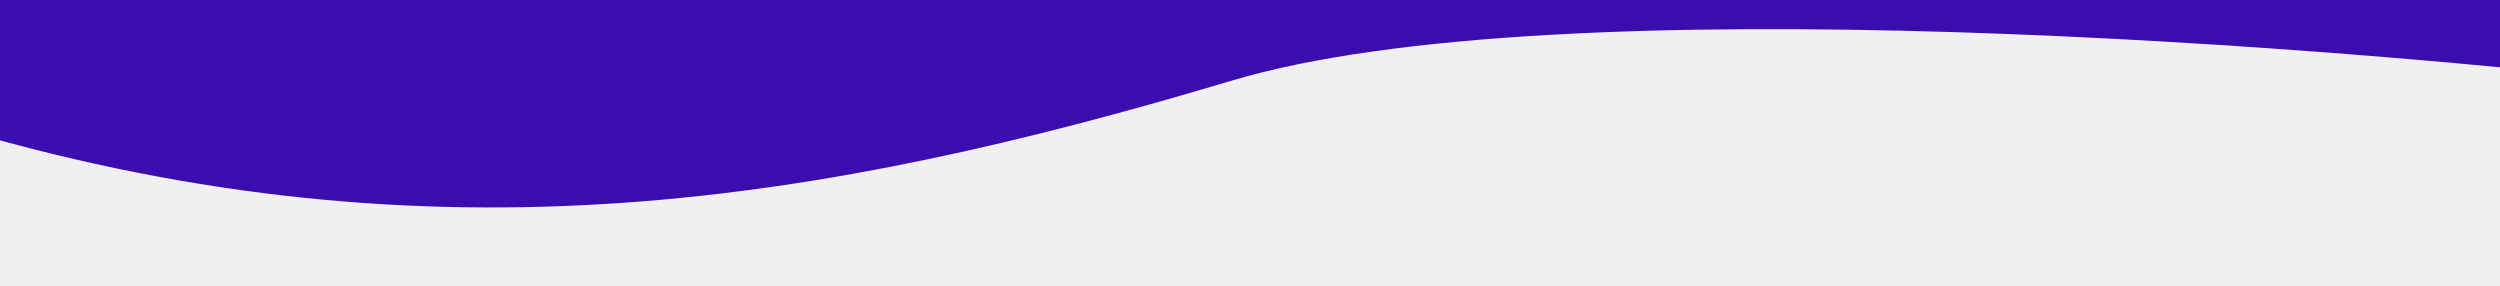
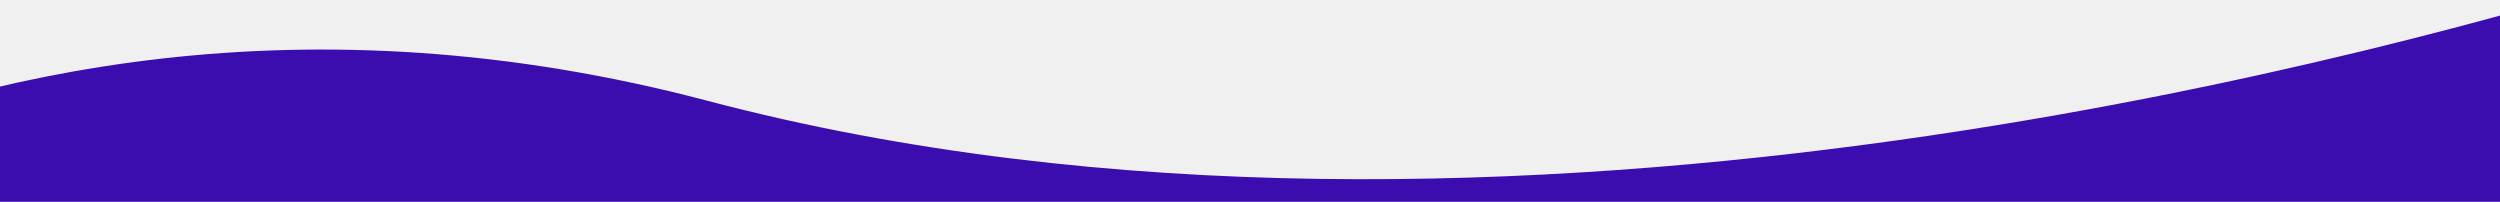
- <svg xmlns="http://www.w3.org/2000/svg" width="1920" height="219" viewBox="0 0 1920 219" fill="none">
-   <g clip-path="url(#clip0_1000_2920)">
-     <path d="M543.266 -1541.61C-72.112 -1704.09 -471.572 -1311.13 -504.321 -1303.95C-636.468 -753.717 -775.925 -48.228 -615.285 -77C-414.484 -112.965 -391.842 -6.626 -28.349 99.774C335.145 206.175 633.598 155.347 945.718 61.988C1195.41 -12.699 1803.54 35.166 2076.4 68.434C2106.88 -514.408 2138.42 -1671.27 2020.67 -1635.99C1873.49 -1591.88 1158.64 -1379.13 543.266 -1541.61Z" fill="#3B0CAE" />
+ <svg xmlns="http://www.w3.org/2000/svg" width="1920" height="155" viewBox="0 0 1920 155" fill="none">
+   <g clip-path="url(#clip0_1000_2917)">
+     <path d="M543.266 77.389C-72.112 -85.091 -471.572 307.87 -504.321 315.05C-636.468 865.283 -775.925 1570.77 -615.285 1542C-414.484 1506.03 -391.842 1612.37 -28.349 1718.77C335.145 1825.17 633.598 1774.35 945.718 1680.99C1195.41 1606.3 1803.54 1654.17 2076.4 1687.43C2106.88 1104.59 2138.42 -52.27 2020.67 -16.986C1873.49 27.118 1158.64 239.87 543.266 77.389Z" fill="#3B0CAE" />
  </g>
  <defs>
-     <clipPath id="clip0_1000_2920">
-       <rect width="1920" height="219" fill="white" />
+     <clipPath id="clip0_1000_2917">
+       <rect width="1920" height="155" fill="white" />
    </clipPath>
  </defs>
</svg>
